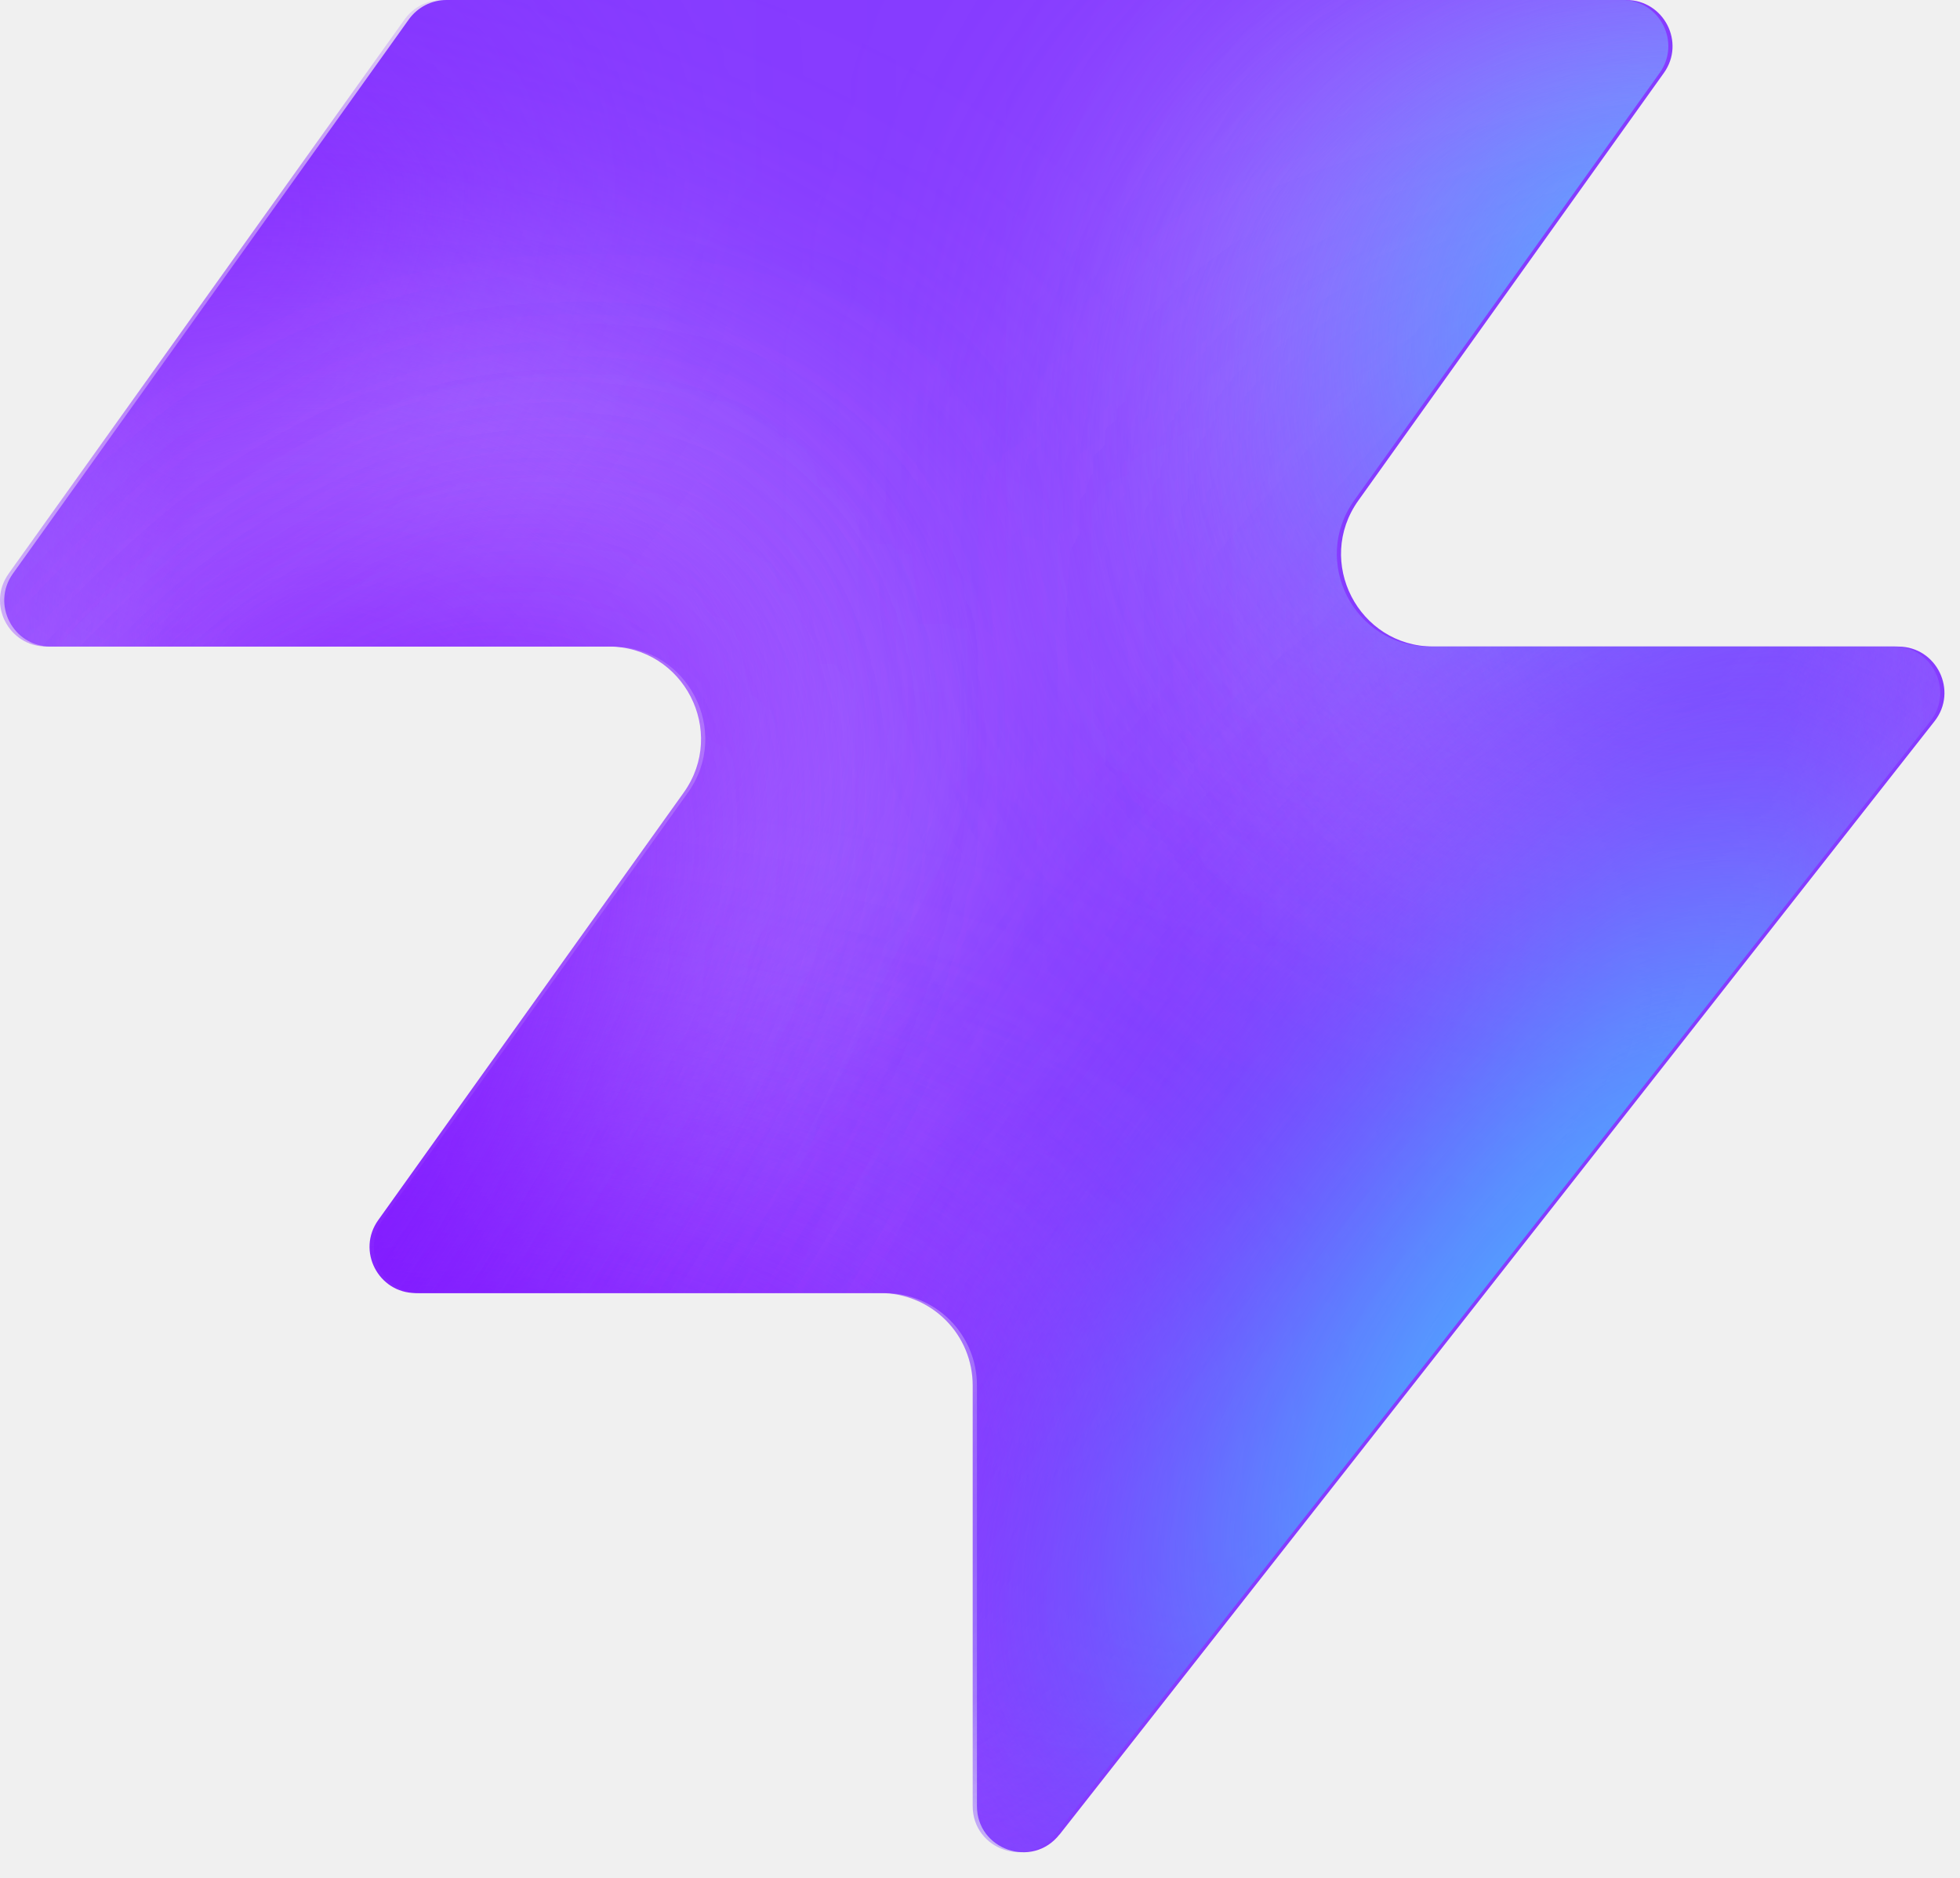
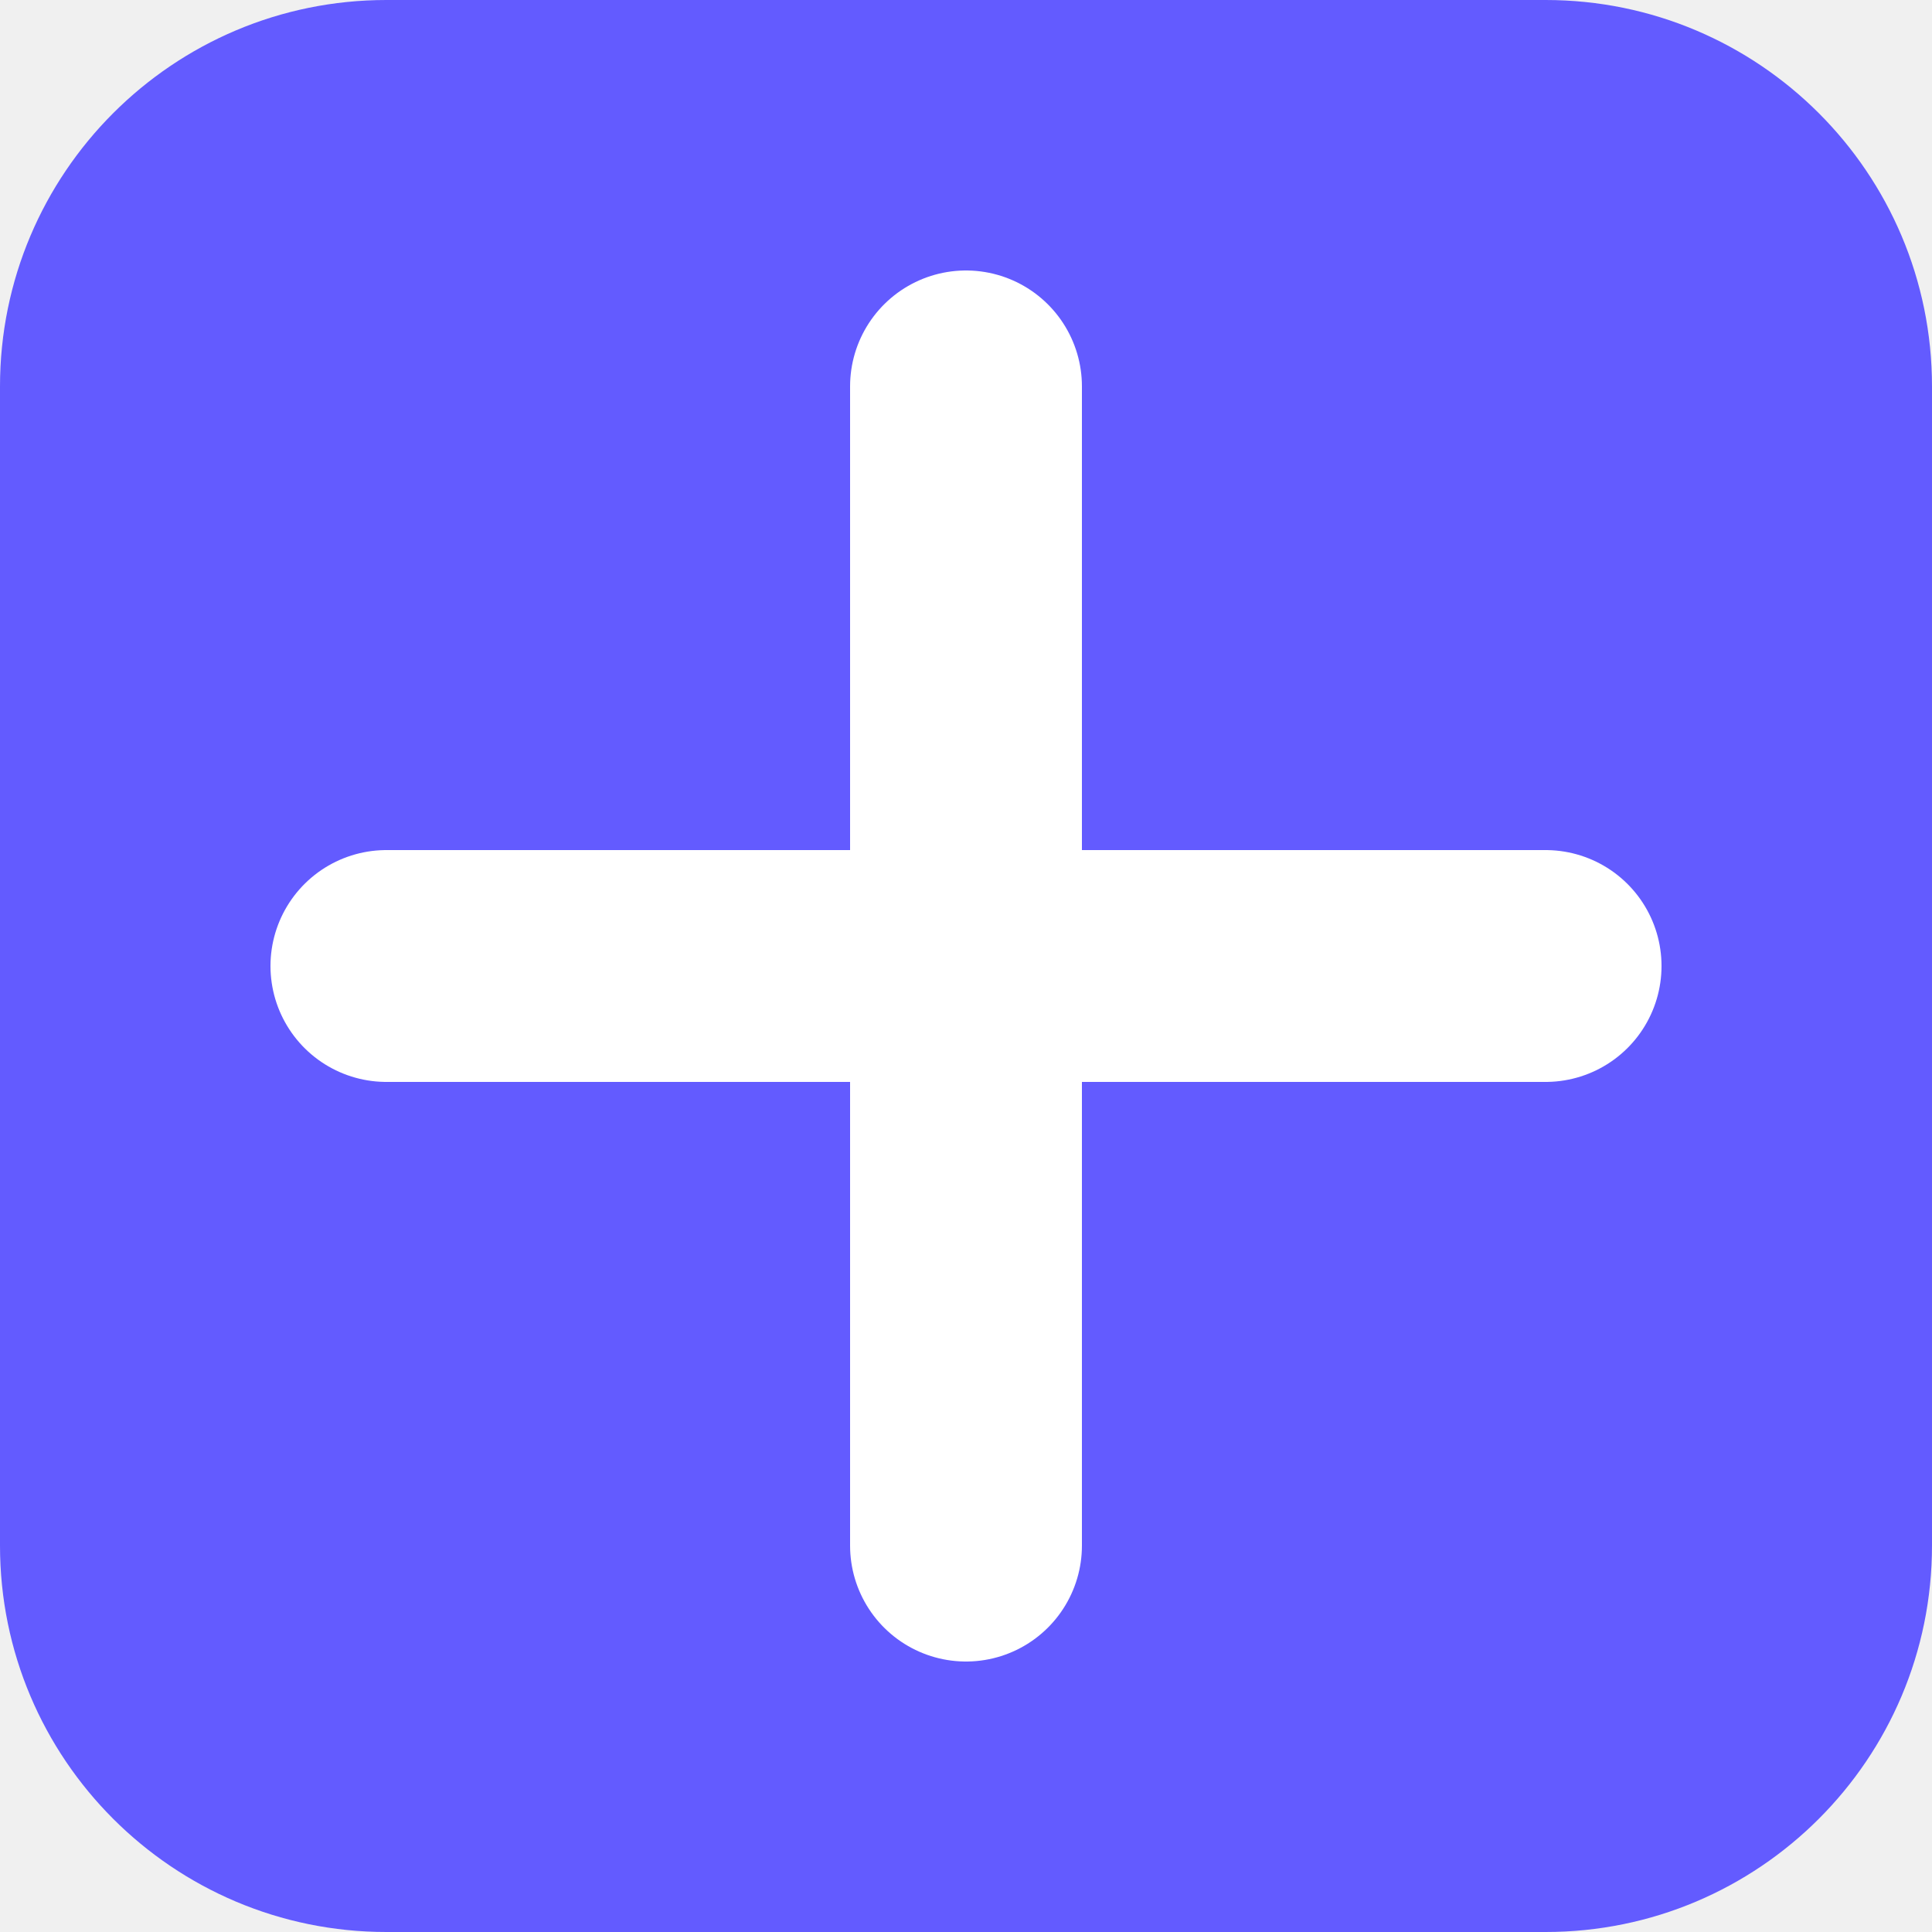
- <svg xmlns="http://www.w3.org/2000/svg" width="48" height="46" fill="none" viewBox="0 0 48 46">
-   <path fill="#863bff" d="M25.946 44.938c-.664.845-2.021.375-2.021-.698V33.937a2.26 2.26 0 0 0-2.262-2.262H10.287c-.92 0-1.456-1.04-.92-1.788l7.48-10.471c1.07-1.497 0-3.578-1.842-3.578H1.237c-.92 0-1.456-1.04-.92-1.788L10.013.474c.214-.297.556-.474.92-.474h28.894c.92 0 1.456 1.04.92 1.788l-7.48 10.471c-1.07 1.498 0 3.579 1.842 3.579h11.377c.943 0 1.473 1.088.89 1.83L25.947 44.94z" style="fill:#863bff;fill:color(display-p3 .525 .23 1);fill-opacity:1" />
-   <mask id="a" width="48" height="46" x="0" y="0" maskUnits="userSpaceOnUse" style="mask-type:alpha">
-     <path fill="#000" d="M25.842 44.938c-.664.844-2.021.375-2.021-.698V33.937a2.26 2.26 0 0 0-2.262-2.262H10.183c-.92 0-1.456-1.04-.92-1.788l7.48-10.471c1.07-1.498 0-3.579-1.842-3.579H1.133c-.92 0-1.456-1.04-.92-1.787L9.91.473c.214-.297.556-.474.92-.474h28.894c.92 0 1.456 1.04.92 1.788l-7.48 10.471c-1.07 1.498 0 3.578 1.842 3.578h11.377c.943 0 1.473 1.088.89 1.832L25.843 44.94z" style="fill:#000;fill-opacity:1" />
-   </mask>
-   <g mask="url(#a)">
-     <g filter="url(#b)">
-       <ellipse cx="5.508" cy="14.704" fill="#ede6ff" rx="5.508" ry="14.704" style="fill:#ede6ff;fill:color(display-p3 .927 .903 1);fill-opacity:1" transform="matrix(.00324 1 1 -.00324 -4.47 31.516)" />
-     </g>
-     <g filter="url(#c)">
-       <ellipse cx="10.399" cy="29.851" fill="#ede6ff" rx="10.399" ry="29.851" style="fill:#ede6ff;fill:color(display-p3 .927 .903 1);fill-opacity:1" transform="matrix(.00324 1 1 -.00324 -39.328 7.883)" />
-     </g>
-     <g filter="url(#d)">
-       <ellipse cx="5.508" cy="30.487" fill="#7e14ff" rx="5.508" ry="30.487" style="fill:#7e14ff;fill:color(display-p3 .492 .077 1);fill-opacity:1" transform="rotate(89.814 -25.913 -14.639)scale(1 -1)" />
-     </g>
-     <g filter="url(#e)">
-       <ellipse cx="5.508" cy="30.599" fill="#7e14ff" rx="5.508" ry="30.599" style="fill:#7e14ff;fill:color(display-p3 .492 .077 1);fill-opacity:1" transform="rotate(89.814 -32.644 -3.334)scale(1 -1)" />
-     </g>
-     <g filter="url(#f)">
-       <ellipse cx="5.508" cy="30.599" fill="#7e14ff" rx="5.508" ry="30.599" style="fill:#7e14ff;fill:color(display-p3 .492 .077 1);fill-opacity:1" transform="matrix(.00324 1 1 -.00324 -34.34 30.47)" />
-     </g>
-     <g filter="url(#g)">
-       <ellipse cx="14.072" cy="22.078" fill="#ede6ff" rx="14.072" ry="22.078" style="fill:#ede6ff;fill:color(display-p3 .927 .903 1);fill-opacity:1" transform="rotate(93.35 24.506 48.493)scale(-1 1)" />
-     </g>
-     <g filter="url(#h)">
-       <ellipse cx="3.47" cy="21.501" fill="#7e14ff" rx="3.47" ry="21.501" style="fill:#7e14ff;fill:color(display-p3 .492 .077 1);fill-opacity:1" transform="rotate(89.009 28.708 47.59)scale(-1 1)" />
-     </g>
-     <g filter="url(#i)">
-       <ellipse cx="3.47" cy="21.501" fill="#7e14ff" rx="3.47" ry="21.501" style="fill:#7e14ff;fill:color(display-p3 .492 .077 1);fill-opacity:1" transform="rotate(89.009 28.708 47.59)scale(-1 1)" />
-     </g>
-     <g filter="url(#j)">
-       <ellipse cx=".387" cy="8.972" fill="#7e14ff" rx="4.407" ry="29.108" style="fill:#7e14ff;fill:color(display-p3 .492 .077 1);fill-opacity:1" transform="rotate(39.51 .387 8.972)" />
-     </g>
-     <g filter="url(#k)">
-       <ellipse cx="47.523" cy="-6.092" fill="#7e14ff" rx="4.407" ry="29.108" style="fill:#7e14ff;fill:color(display-p3 .492 .077 1);fill-opacity:1" transform="rotate(37.892 47.523 -6.092)" />
-     </g>
-     <g filter="url(#l)">
-       <ellipse cx="41.412" cy="6.333" fill="#47bfff" rx="5.971" ry="9.665" style="fill:#47bfff;fill:color(display-p3 .28 .748 1);fill-opacity:1" transform="rotate(37.892 41.412 6.333)" />
-     </g>
-     <g filter="url(#m)">
-       <ellipse cx="-1.879" cy="38.332" fill="#7e14ff" rx="4.407" ry="29.108" style="fill:#7e14ff;fill:color(display-p3 .492 .077 1);fill-opacity:1" transform="rotate(37.892 -1.88 38.332)" />
-     </g>
-     <g filter="url(#n)">
-       <ellipse cx="-1.879" cy="38.332" fill="#7e14ff" rx="4.407" ry="29.108" style="fill:#7e14ff;fill:color(display-p3 .492 .077 1);fill-opacity:1" transform="rotate(37.892 -1.88 38.332)" />
-     </g>
-     <g filter="url(#o)">
-       <ellipse cx="35.651" cy="29.907" fill="#7e14ff" rx="4.407" ry="29.108" style="fill:#7e14ff;fill:color(display-p3 .492 .077 1);fill-opacity:1" transform="rotate(37.892 35.651 29.907)" />
-     </g>
-     <g filter="url(#p)">
-       <ellipse cx="38.418" cy="32.4" fill="#47bfff" rx="5.971" ry="15.297" style="fill:#47bfff;fill:color(display-p3 .28 .748 1);fill-opacity:1" transform="rotate(37.892 38.418 32.4)" />
-     </g>
-   </g>
-   <defs>
-     <filter id="b" width="60.045" height="41.654" x="-19.77" y="16.149" color-interpolation-filters="sRGB" filterUnits="userSpaceOnUse">
-       <feFlood flood-opacity="0" result="BackgroundImageFix" />
-       <feBlend in="SourceGraphic" in2="BackgroundImageFix" result="shape" />
-       <feGaussianBlur result="effect1_foregroundBlur_2002_17158" stdDeviation="7.659" />
-     </filter>
-     <filter id="c" width="90.34" height="51.437" x="-54.613" y="-7.533" color-interpolation-filters="sRGB" filterUnits="userSpaceOnUse">
-       <feFlood flood-opacity="0" result="BackgroundImageFix" />
-       <feBlend in="SourceGraphic" in2="BackgroundImageFix" result="shape" />
-       <feGaussianBlur result="effect1_foregroundBlur_2002_17158" stdDeviation="7.659" />
-     </filter>
-     <filter id="d" width="79.355" height="29.4" x="-49.64" y="2.03" color-interpolation-filters="sRGB" filterUnits="userSpaceOnUse">
-       <feFlood flood-opacity="0" result="BackgroundImageFix" />
-       <feBlend in="SourceGraphic" in2="BackgroundImageFix" result="shape" />
-       <feGaussianBlur result="effect1_foregroundBlur_2002_17158" stdDeviation="4.596" />
-     </filter>
-     <filter id="e" width="79.579" height="29.4" x="-45.045" y="20.029" color-interpolation-filters="sRGB" filterUnits="userSpaceOnUse">
-       <feFlood flood-opacity="0" result="BackgroundImageFix" />
-       <feBlend in="SourceGraphic" in2="BackgroundImageFix" result="shape" />
-       <feGaussianBlur result="effect1_foregroundBlur_2002_17158" stdDeviation="4.596" />
-     </filter>
-     <filter id="f" width="79.579" height="29.4" x="-43.513" y="21.178" color-interpolation-filters="sRGB" filterUnits="userSpaceOnUse">
-       <feFlood flood-opacity="0" result="BackgroundImageFix" />
-       <feBlend in="SourceGraphic" in2="BackgroundImageFix" result="shape" />
-       <feGaussianBlur result="effect1_foregroundBlur_2002_17158" stdDeviation="4.596" />
-     </filter>
-     <filter id="g" width="74.749" height="58.852" x="15.756" y="-17.901" color-interpolation-filters="sRGB" filterUnits="userSpaceOnUse">
-       <feFlood flood-opacity="0" result="BackgroundImageFix" />
-       <feBlend in="SourceGraphic" in2="BackgroundImageFix" result="shape" />
-       <feGaussianBlur result="effect1_foregroundBlur_2002_17158" stdDeviation="7.659" />
-     </filter>
-     <filter id="h" width="61.377" height="25.362" x="23.548" y="2.284" color-interpolation-filters="sRGB" filterUnits="userSpaceOnUse">
-       <feFlood flood-opacity="0" result="BackgroundImageFix" />
-       <feBlend in="SourceGraphic" in2="BackgroundImageFix" result="shape" />
-       <feGaussianBlur result="effect1_foregroundBlur_2002_17158" stdDeviation="4.596" />
-     </filter>
-     <filter id="i" width="61.377" height="25.362" x="23.548" y="2.284" color-interpolation-filters="sRGB" filterUnits="userSpaceOnUse">
-       <feFlood flood-opacity="0" result="BackgroundImageFix" />
-       <feBlend in="SourceGraphic" in2="BackgroundImageFix" result="shape" />
-       <feGaussianBlur result="effect1_foregroundBlur_2002_17158" stdDeviation="4.596" />
-     </filter>
-     <filter id="j" width="56.045" height="63.649" x="-27.636" y="-22.853" color-interpolation-filters="sRGB" filterUnits="userSpaceOnUse">
-       <feFlood flood-opacity="0" result="BackgroundImageFix" />
-       <feBlend in="SourceGraphic" in2="BackgroundImageFix" result="shape" />
-       <feGaussianBlur result="effect1_foregroundBlur_2002_17158" stdDeviation="4.596" />
-     </filter>
-     <filter id="k" width="54.814" height="64.646" x="20.116" y="-38.415" color-interpolation-filters="sRGB" filterUnits="userSpaceOnUse">
-       <feFlood flood-opacity="0" result="BackgroundImageFix" />
-       <feBlend in="SourceGraphic" in2="BackgroundImageFix" result="shape" />
-       <feGaussianBlur result="effect1_foregroundBlur_2002_17158" stdDeviation="4.596" />
-     </filter>
-     <filter id="l" width="33.541" height="35.313" x="24.641" y="-11.323" color-interpolation-filters="sRGB" filterUnits="userSpaceOnUse">
-       <feFlood flood-opacity="0" result="BackgroundImageFix" />
-       <feBlend in="SourceGraphic" in2="BackgroundImageFix" result="shape" />
-       <feGaussianBlur result="effect1_foregroundBlur_2002_17158" stdDeviation="4.596" />
-     </filter>
-     <filter id="m" width="54.814" height="64.646" x="-29.286" y="6.009" color-interpolation-filters="sRGB" filterUnits="userSpaceOnUse">
-       <feFlood flood-opacity="0" result="BackgroundImageFix" />
-       <feBlend in="SourceGraphic" in2="BackgroundImageFix" result="shape" />
-       <feGaussianBlur result="effect1_foregroundBlur_2002_17158" stdDeviation="4.596" />
-     </filter>
-     <filter id="n" width="54.814" height="64.646" x="-29.286" y="6.009" color-interpolation-filters="sRGB" filterUnits="userSpaceOnUse">
-       <feFlood flood-opacity="0" result="BackgroundImageFix" />
-       <feBlend in="SourceGraphic" in2="BackgroundImageFix" result="shape" />
-       <feGaussianBlur result="effect1_foregroundBlur_2002_17158" stdDeviation="4.596" />
-     </filter>
-     <filter id="o" width="54.814" height="64.646" x="8.244" y="-2.416" color-interpolation-filters="sRGB" filterUnits="userSpaceOnUse">
-       <feFlood flood-opacity="0" result="BackgroundImageFix" />
-       <feBlend in="SourceGraphic" in2="BackgroundImageFix" result="shape" />
-       <feGaussianBlur result="effect1_foregroundBlur_2002_17158" stdDeviation="4.596" />
-     </filter>
-     <filter id="p" width="39.409" height="43.623" x="18.713" y="10.588" color-interpolation-filters="sRGB" filterUnits="userSpaceOnUse">
-       <feFlood flood-opacity="0" result="BackgroundImageFix" />
-       <feBlend in="SourceGraphic" in2="BackgroundImageFix" result="shape" />
-       <feGaussianBlur result="effect1_foregroundBlur_2002_17158" stdDeviation="4.596" />
-     </filter>
-   </defs>
+ <svg xmlns="http://www.w3.org/2000/svg" viewBox="0 0 100 100">
+   <rect width="100" height="100" rx="20" fill="#635bff" />
+   <path d="M50 20v60M20 50h60" stroke="white" stroke-width="12" stroke-linecap="round" />
</svg>
